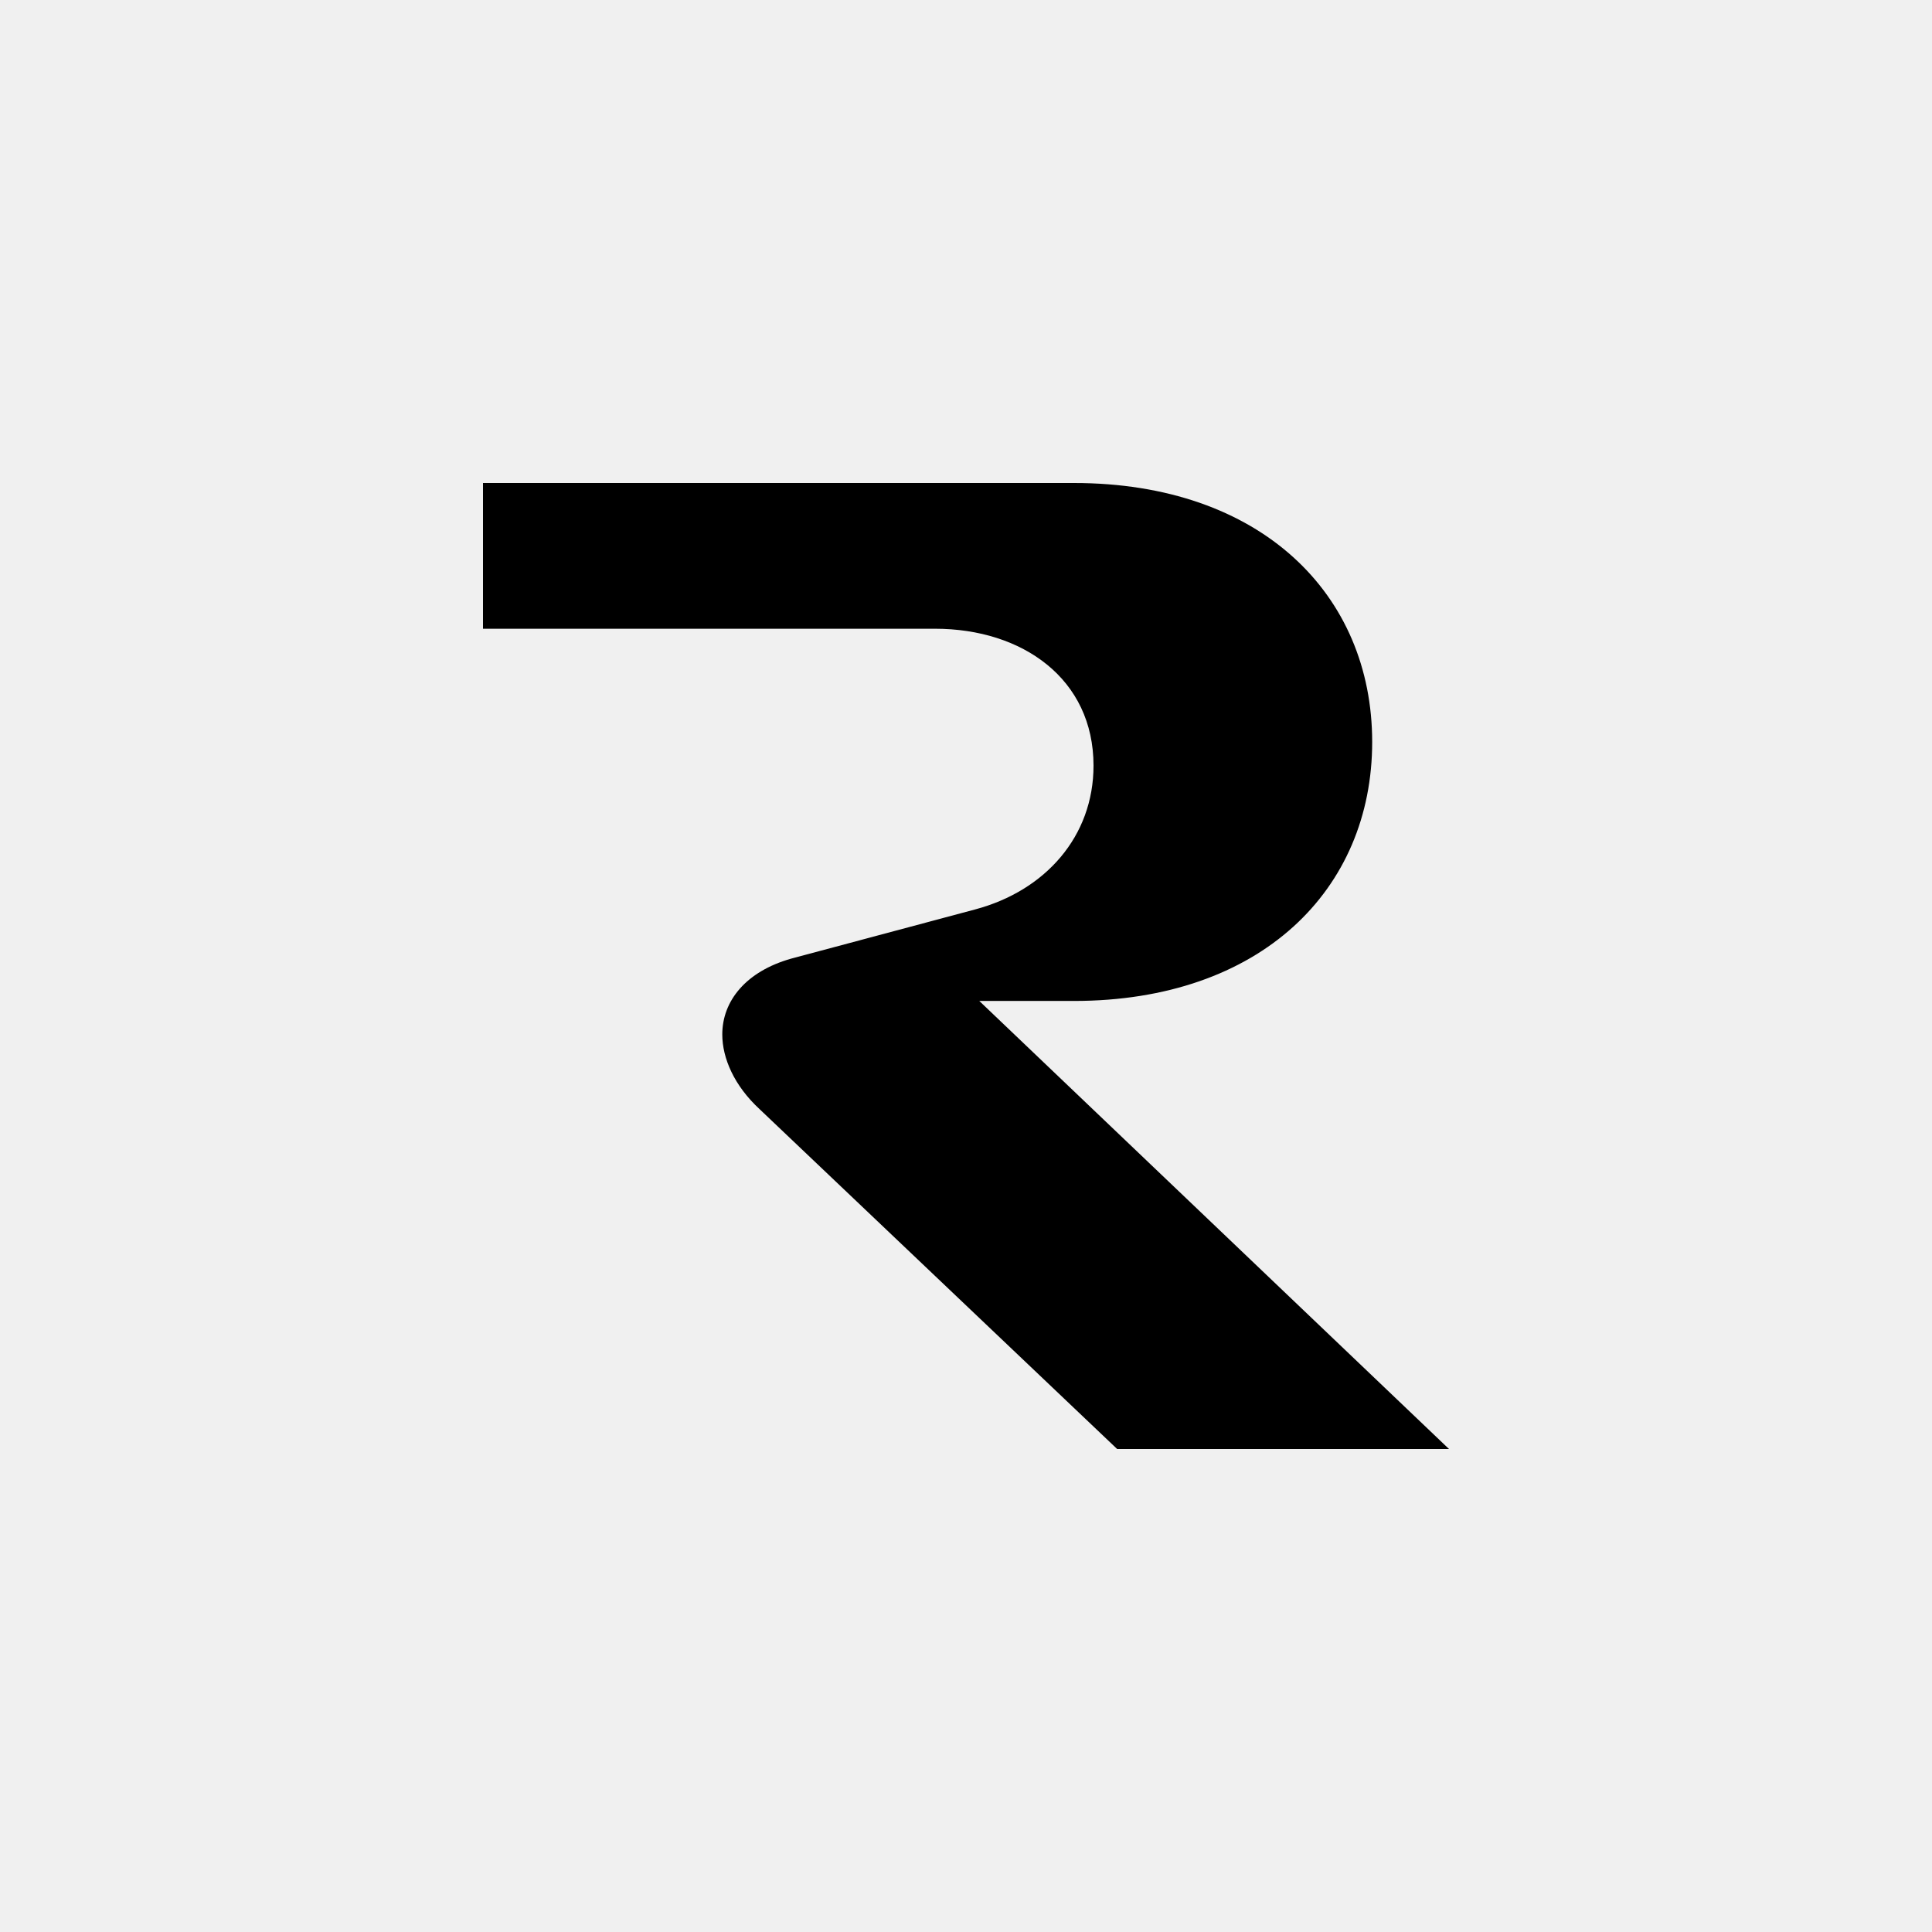
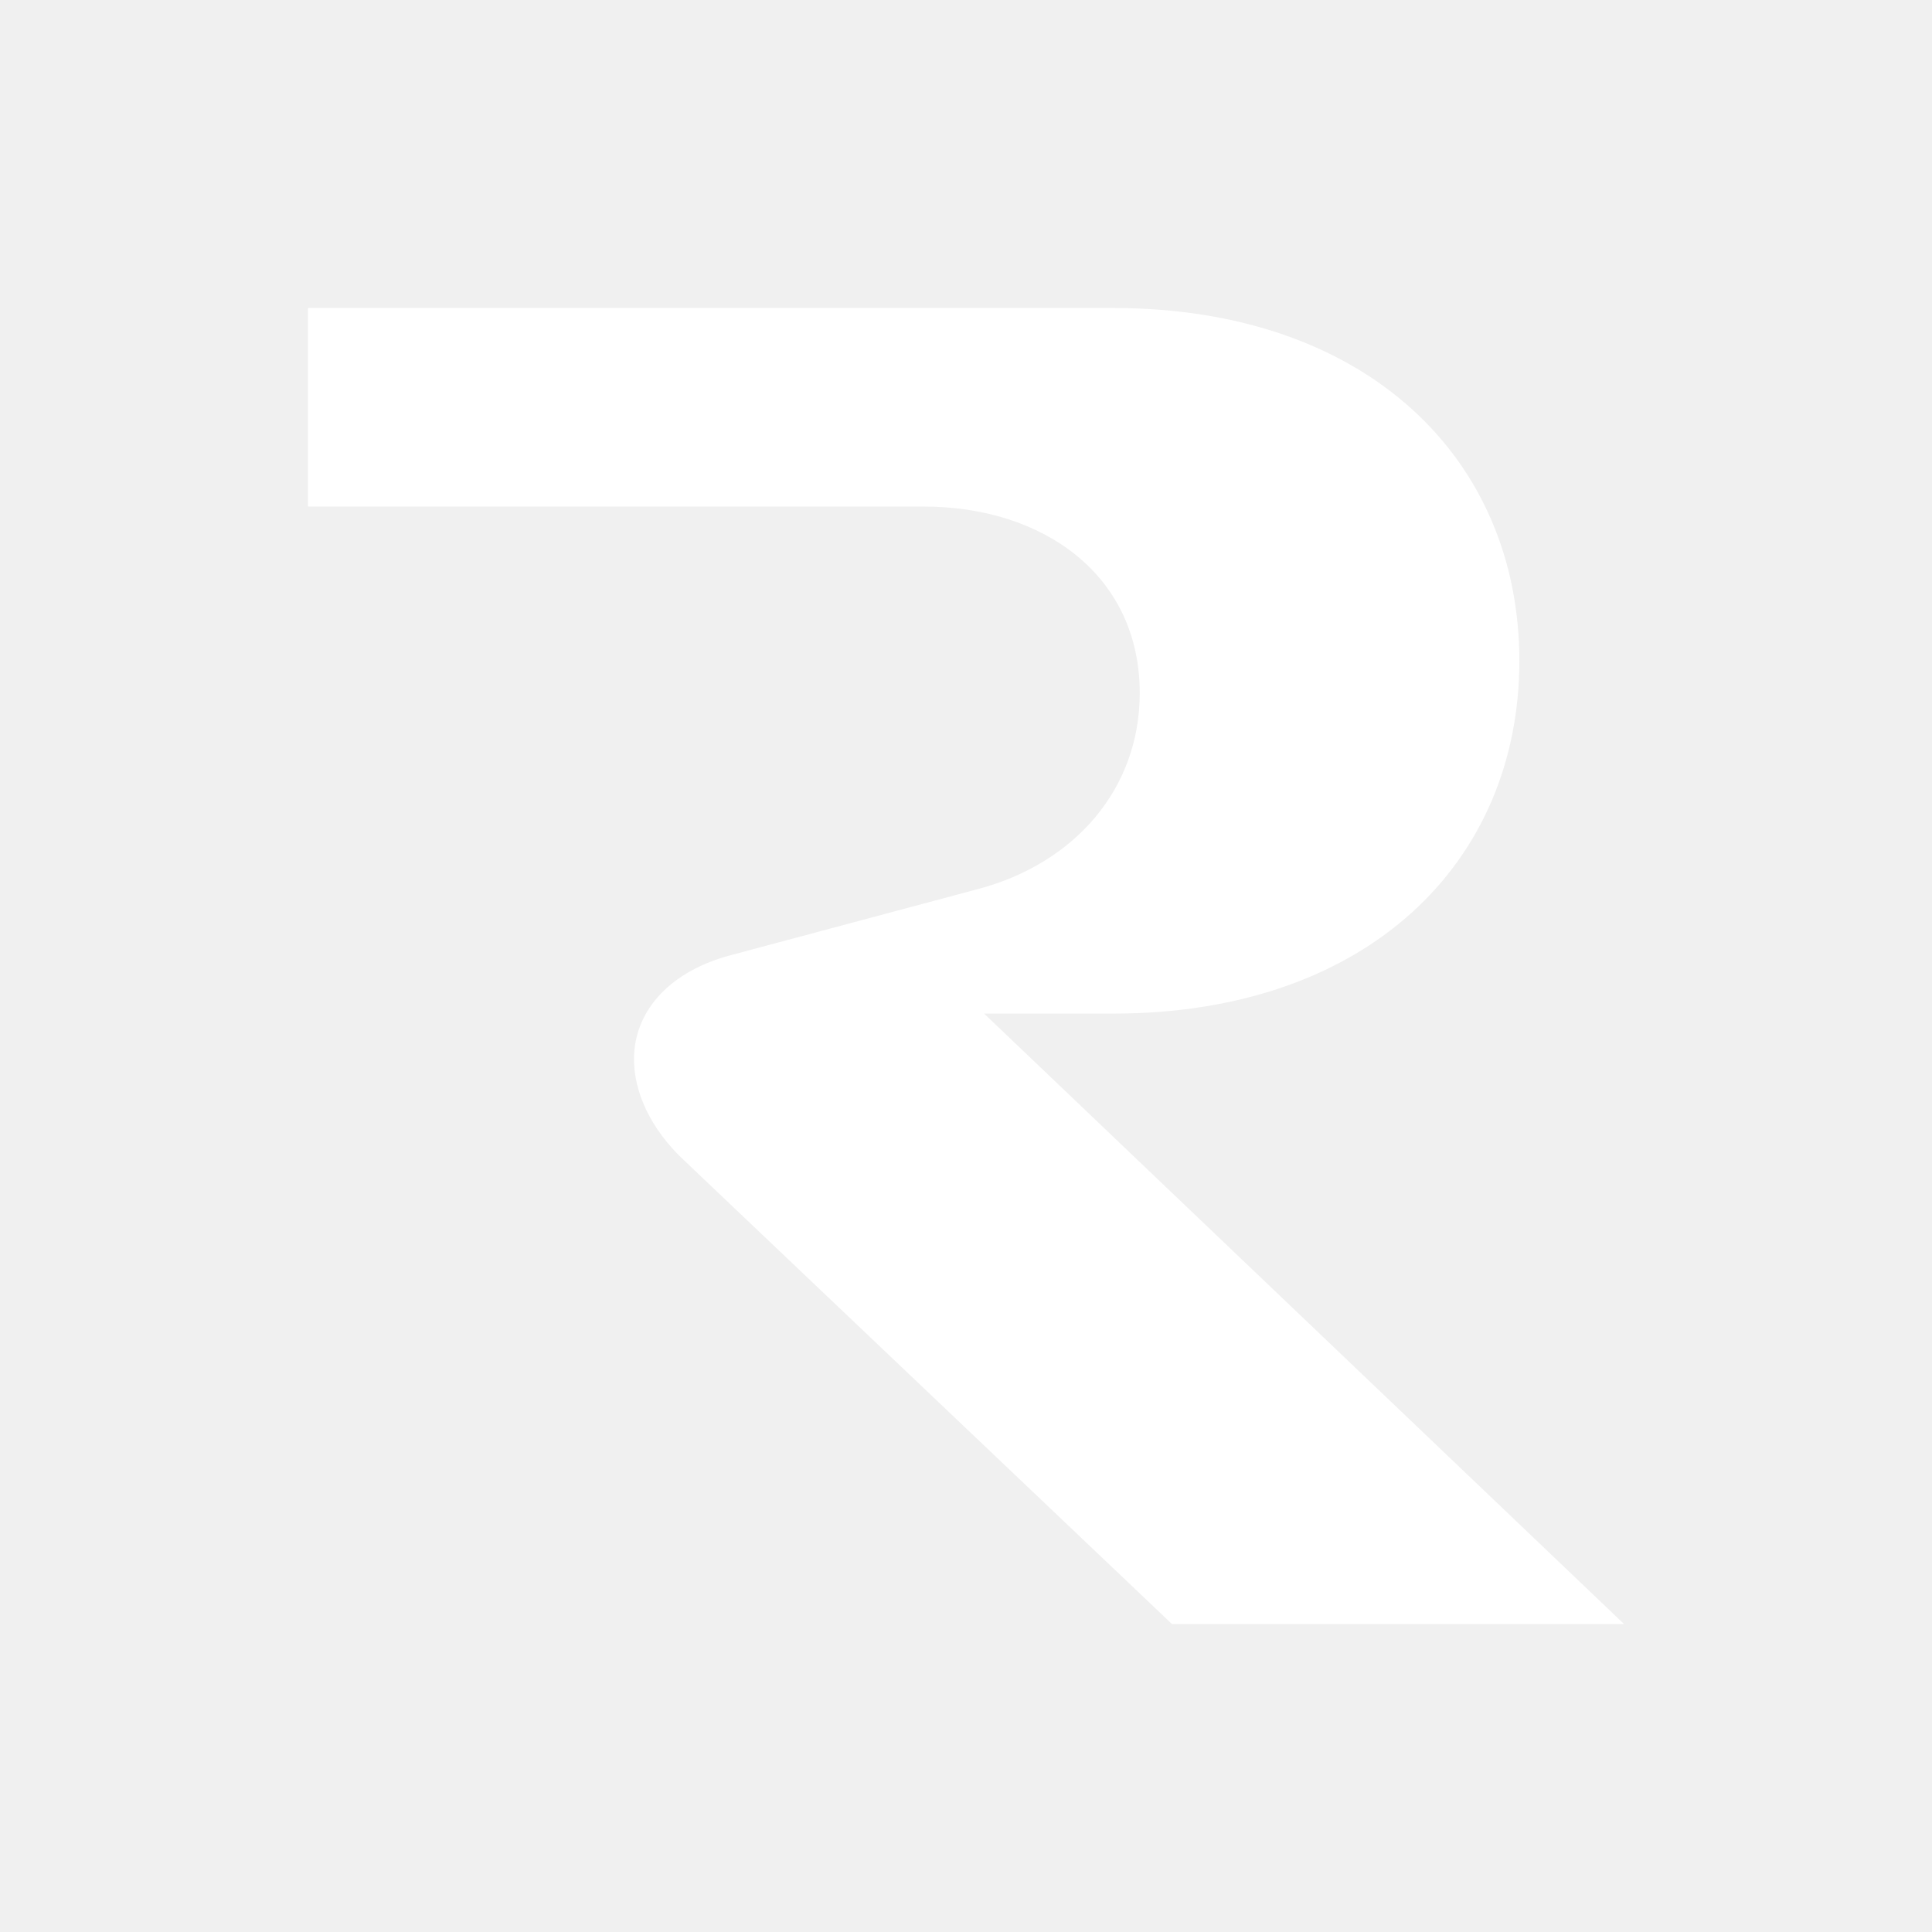
- <svg xmlns="http://www.w3.org/2000/svg" width="1800" height="1800" viewBox="0 0 1800 1800" fill="none">
-   <path d="M1000.46 450C1174.77 450 1278.43 553.669 1278.43 691.282C1278.43 828.896 1174.77 932.563 1000.46 932.563H912.382L1350 1350H1040.82L707.794 1033.48C683.944 1011.47 672.936 985.781 672.935 963.765C672.935 932.572 694.959 905.049 737.161 893.122L908.712 847.244C973.85 829.812 1018.81 779.353 1018.81 713.298C1018.8 632.567 952.745 585.78 871.095 585.78H450V450H1000.46Z" fill="black" />
+ <svg xmlns="http://www.w3.org/2000/svg" width="53" height="53" viewBox="0 0 53 53" fill="none">
+   <path d="M30.53 8.449C37.522 8.449 41.68 12.608 41.68 18.128C41.68 23.648 37.522 27.806 30.53 27.806H26.997L44.551 44.551H32.149L18.79 31.854C17.833 30.971 17.392 29.941 17.392 29.058C17.392 27.807 18.275 26.703 19.968 26.224L26.849 24.384C29.462 23.685 31.266 21.66 31.266 19.011C31.265 15.773 28.616 13.896 25.34 13.896H8.449V8.449H30.53Z" fill="white" />
</svg>
